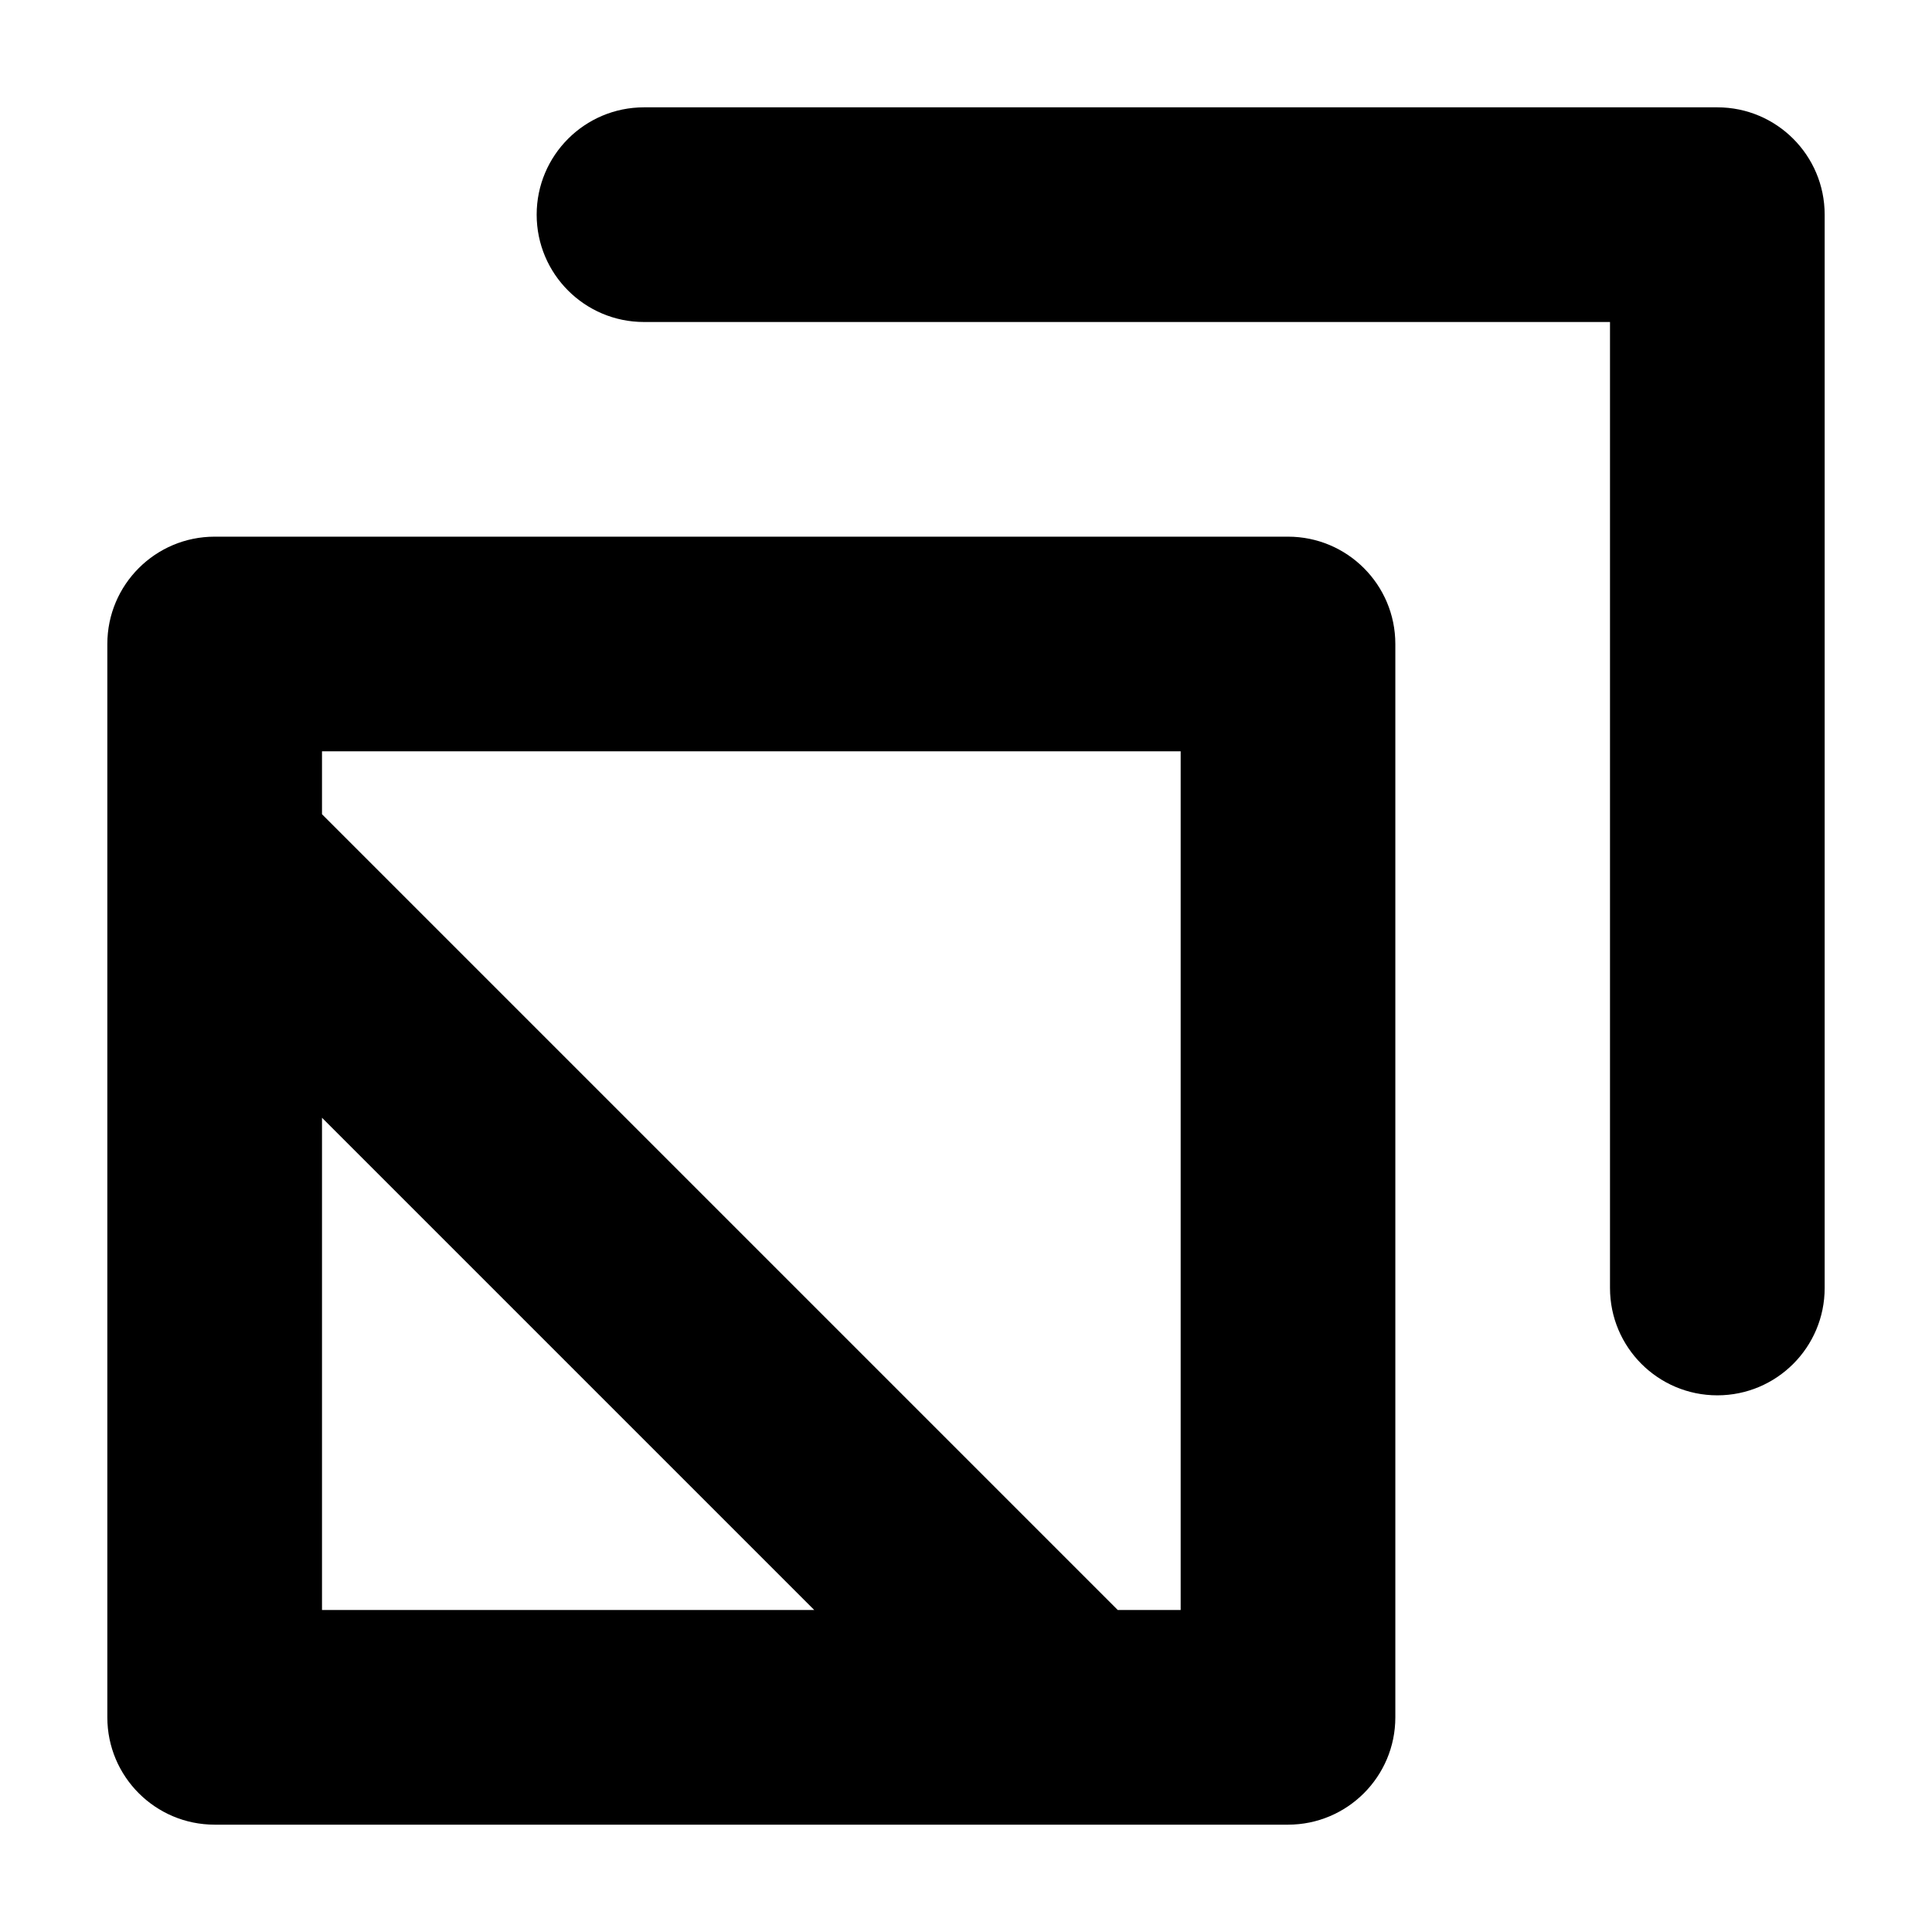
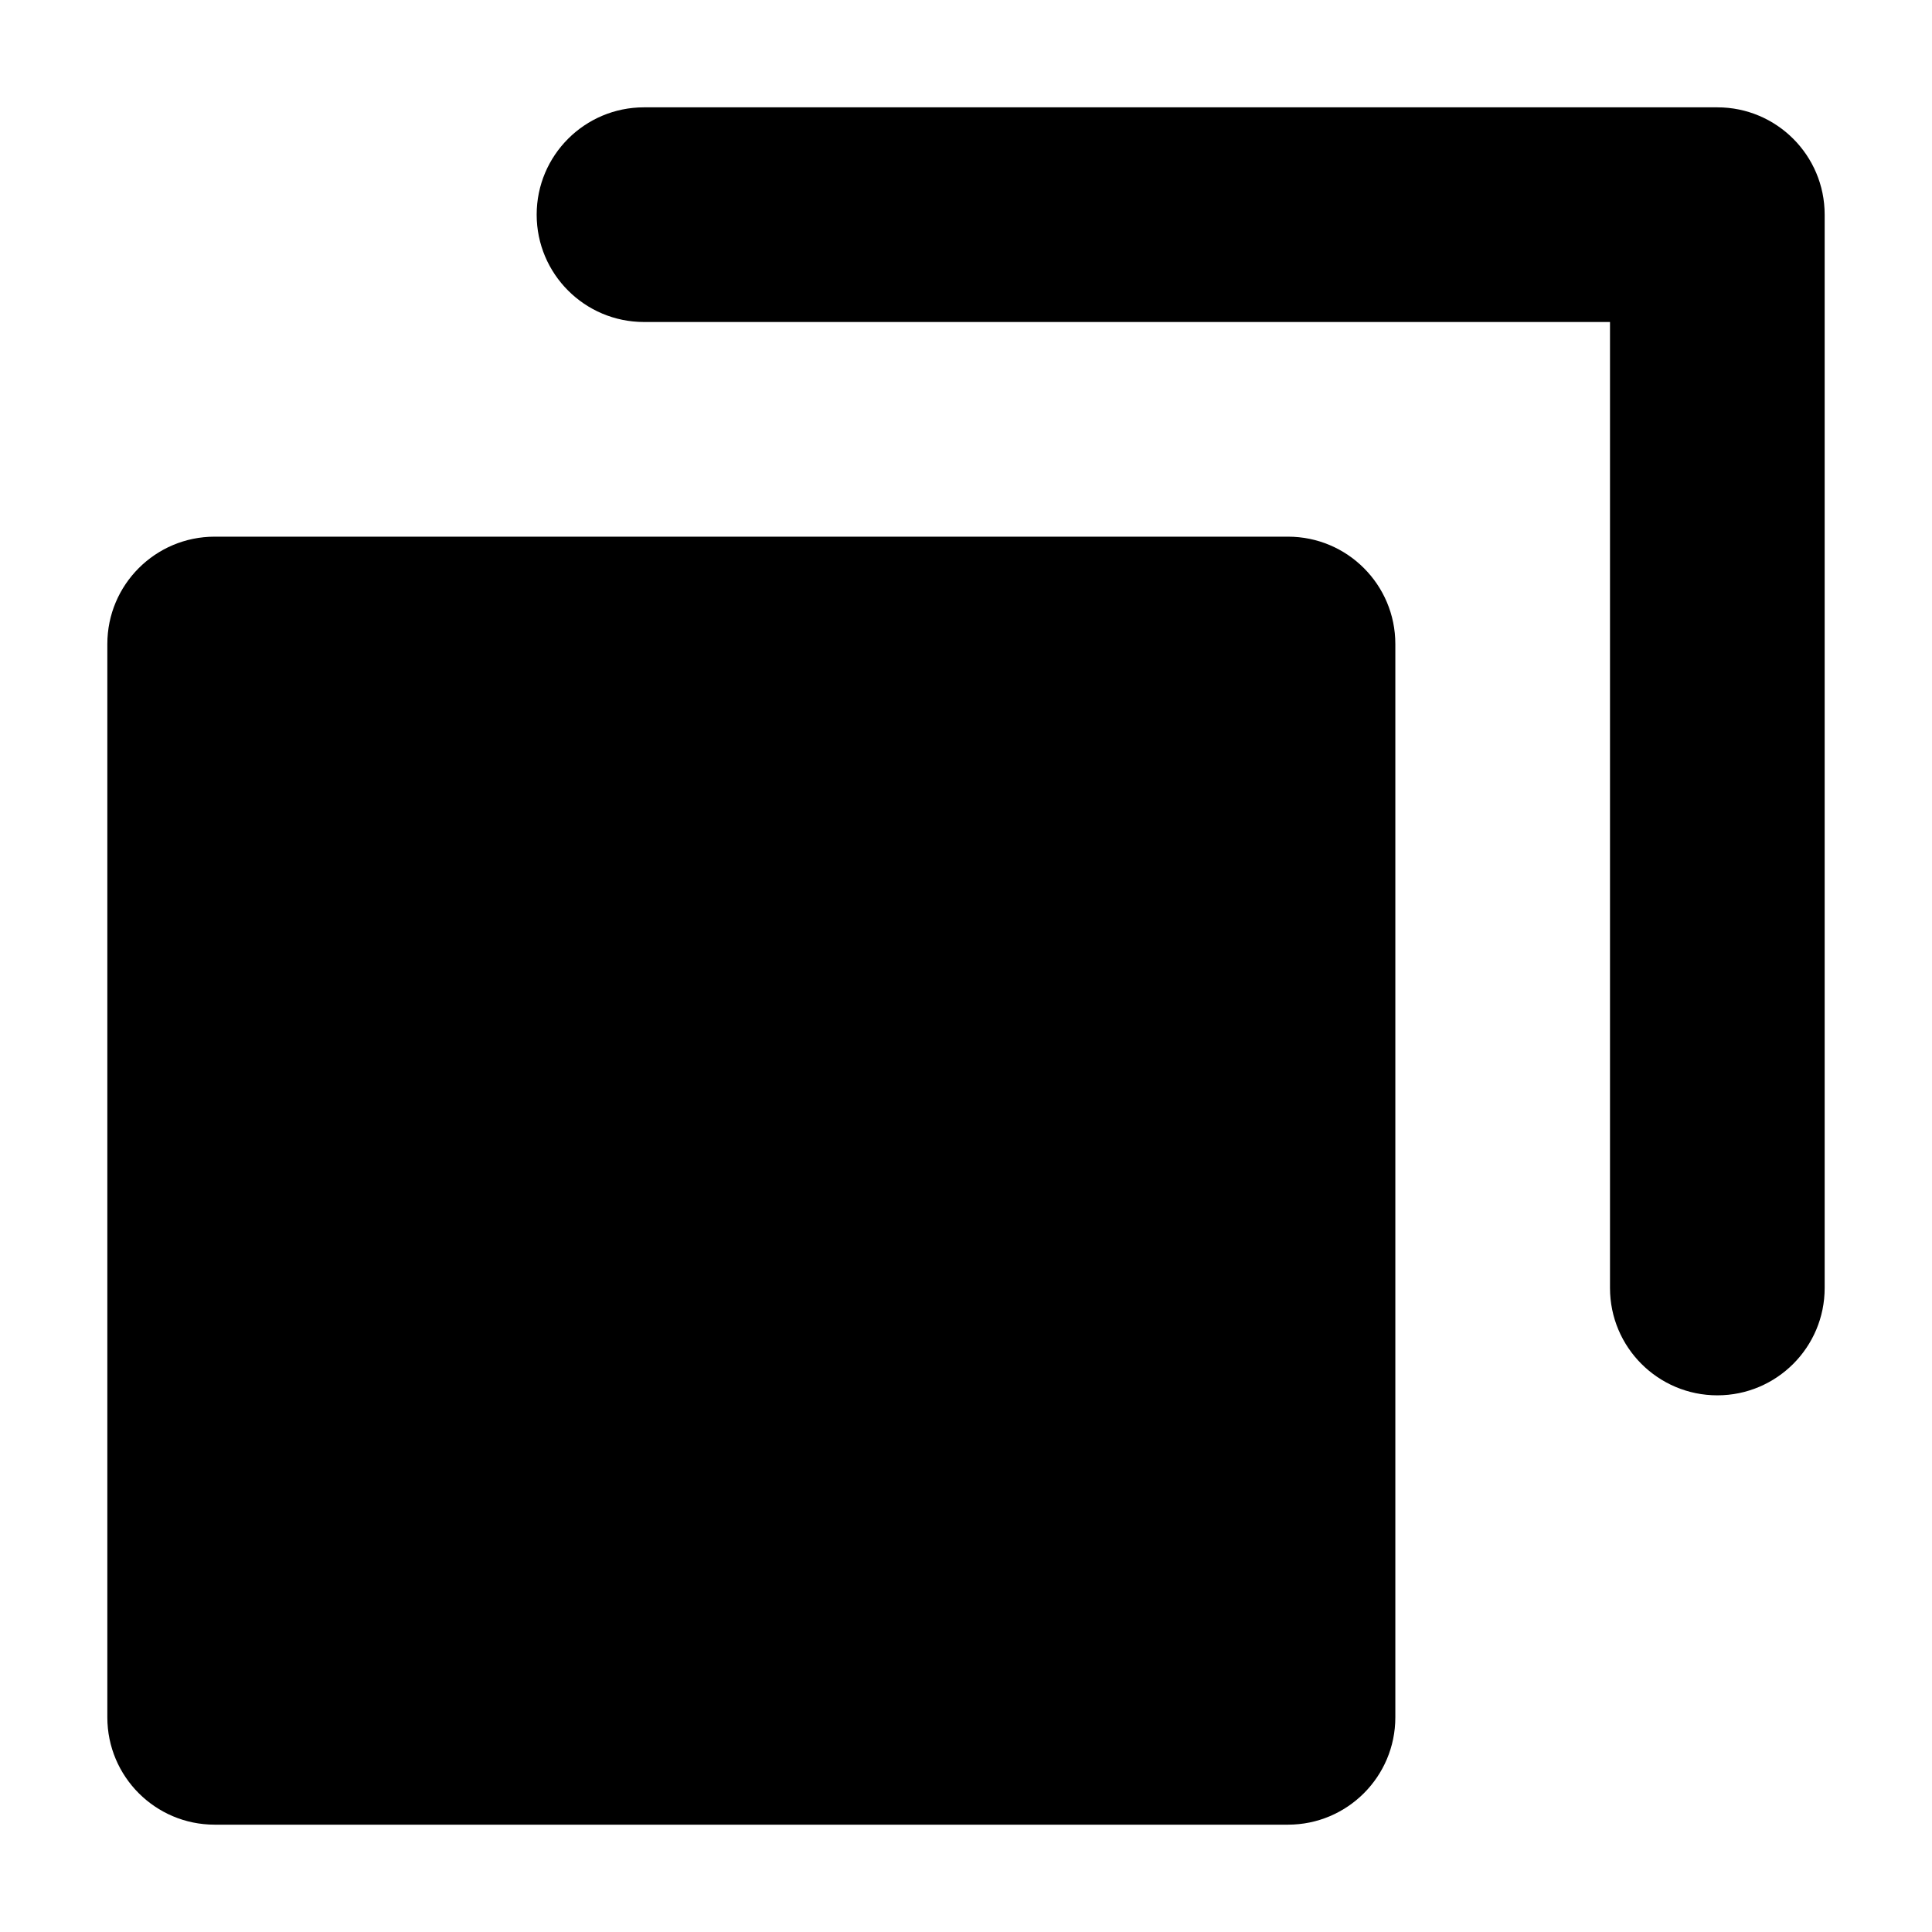
<svg xmlns="http://www.w3.org/2000/svg" viewBox="0 0 18 18">
-   <path d="M11 15h-.586L3 7.586V7h8v8zm-8 0v-4.586L7.586 15H3zm9-10a1 1 0 0 1 1 1v10a1 1 0 0 1-1 1H2a1 1 0 0 1-1-1V6a1 1 0 0 1 1-1h10zm4-4a1 1 0 0 1 1 1v10a1 1 0 1 1-2 0V3H6a1 1 0 1 1 0-2h10z" fill="#000" fill-rule="evenodd" />
+   <path d="M11 15h-.586L3 7.586V7h8v8zm-8 0v-4.586L7.586 15H3zm9-10a1 1 0 0 1 1 1v10a1 1 0 0 1-1 1H2a1 1 0 0 1-1-1V6a1 1 0 0 1 1-1h10zm4-4a1 1 0 0 1 1 1v10a1 1 0 1 1-2 0V3H6a1 1 0 1 1 0-2h10z" />
</svg>
